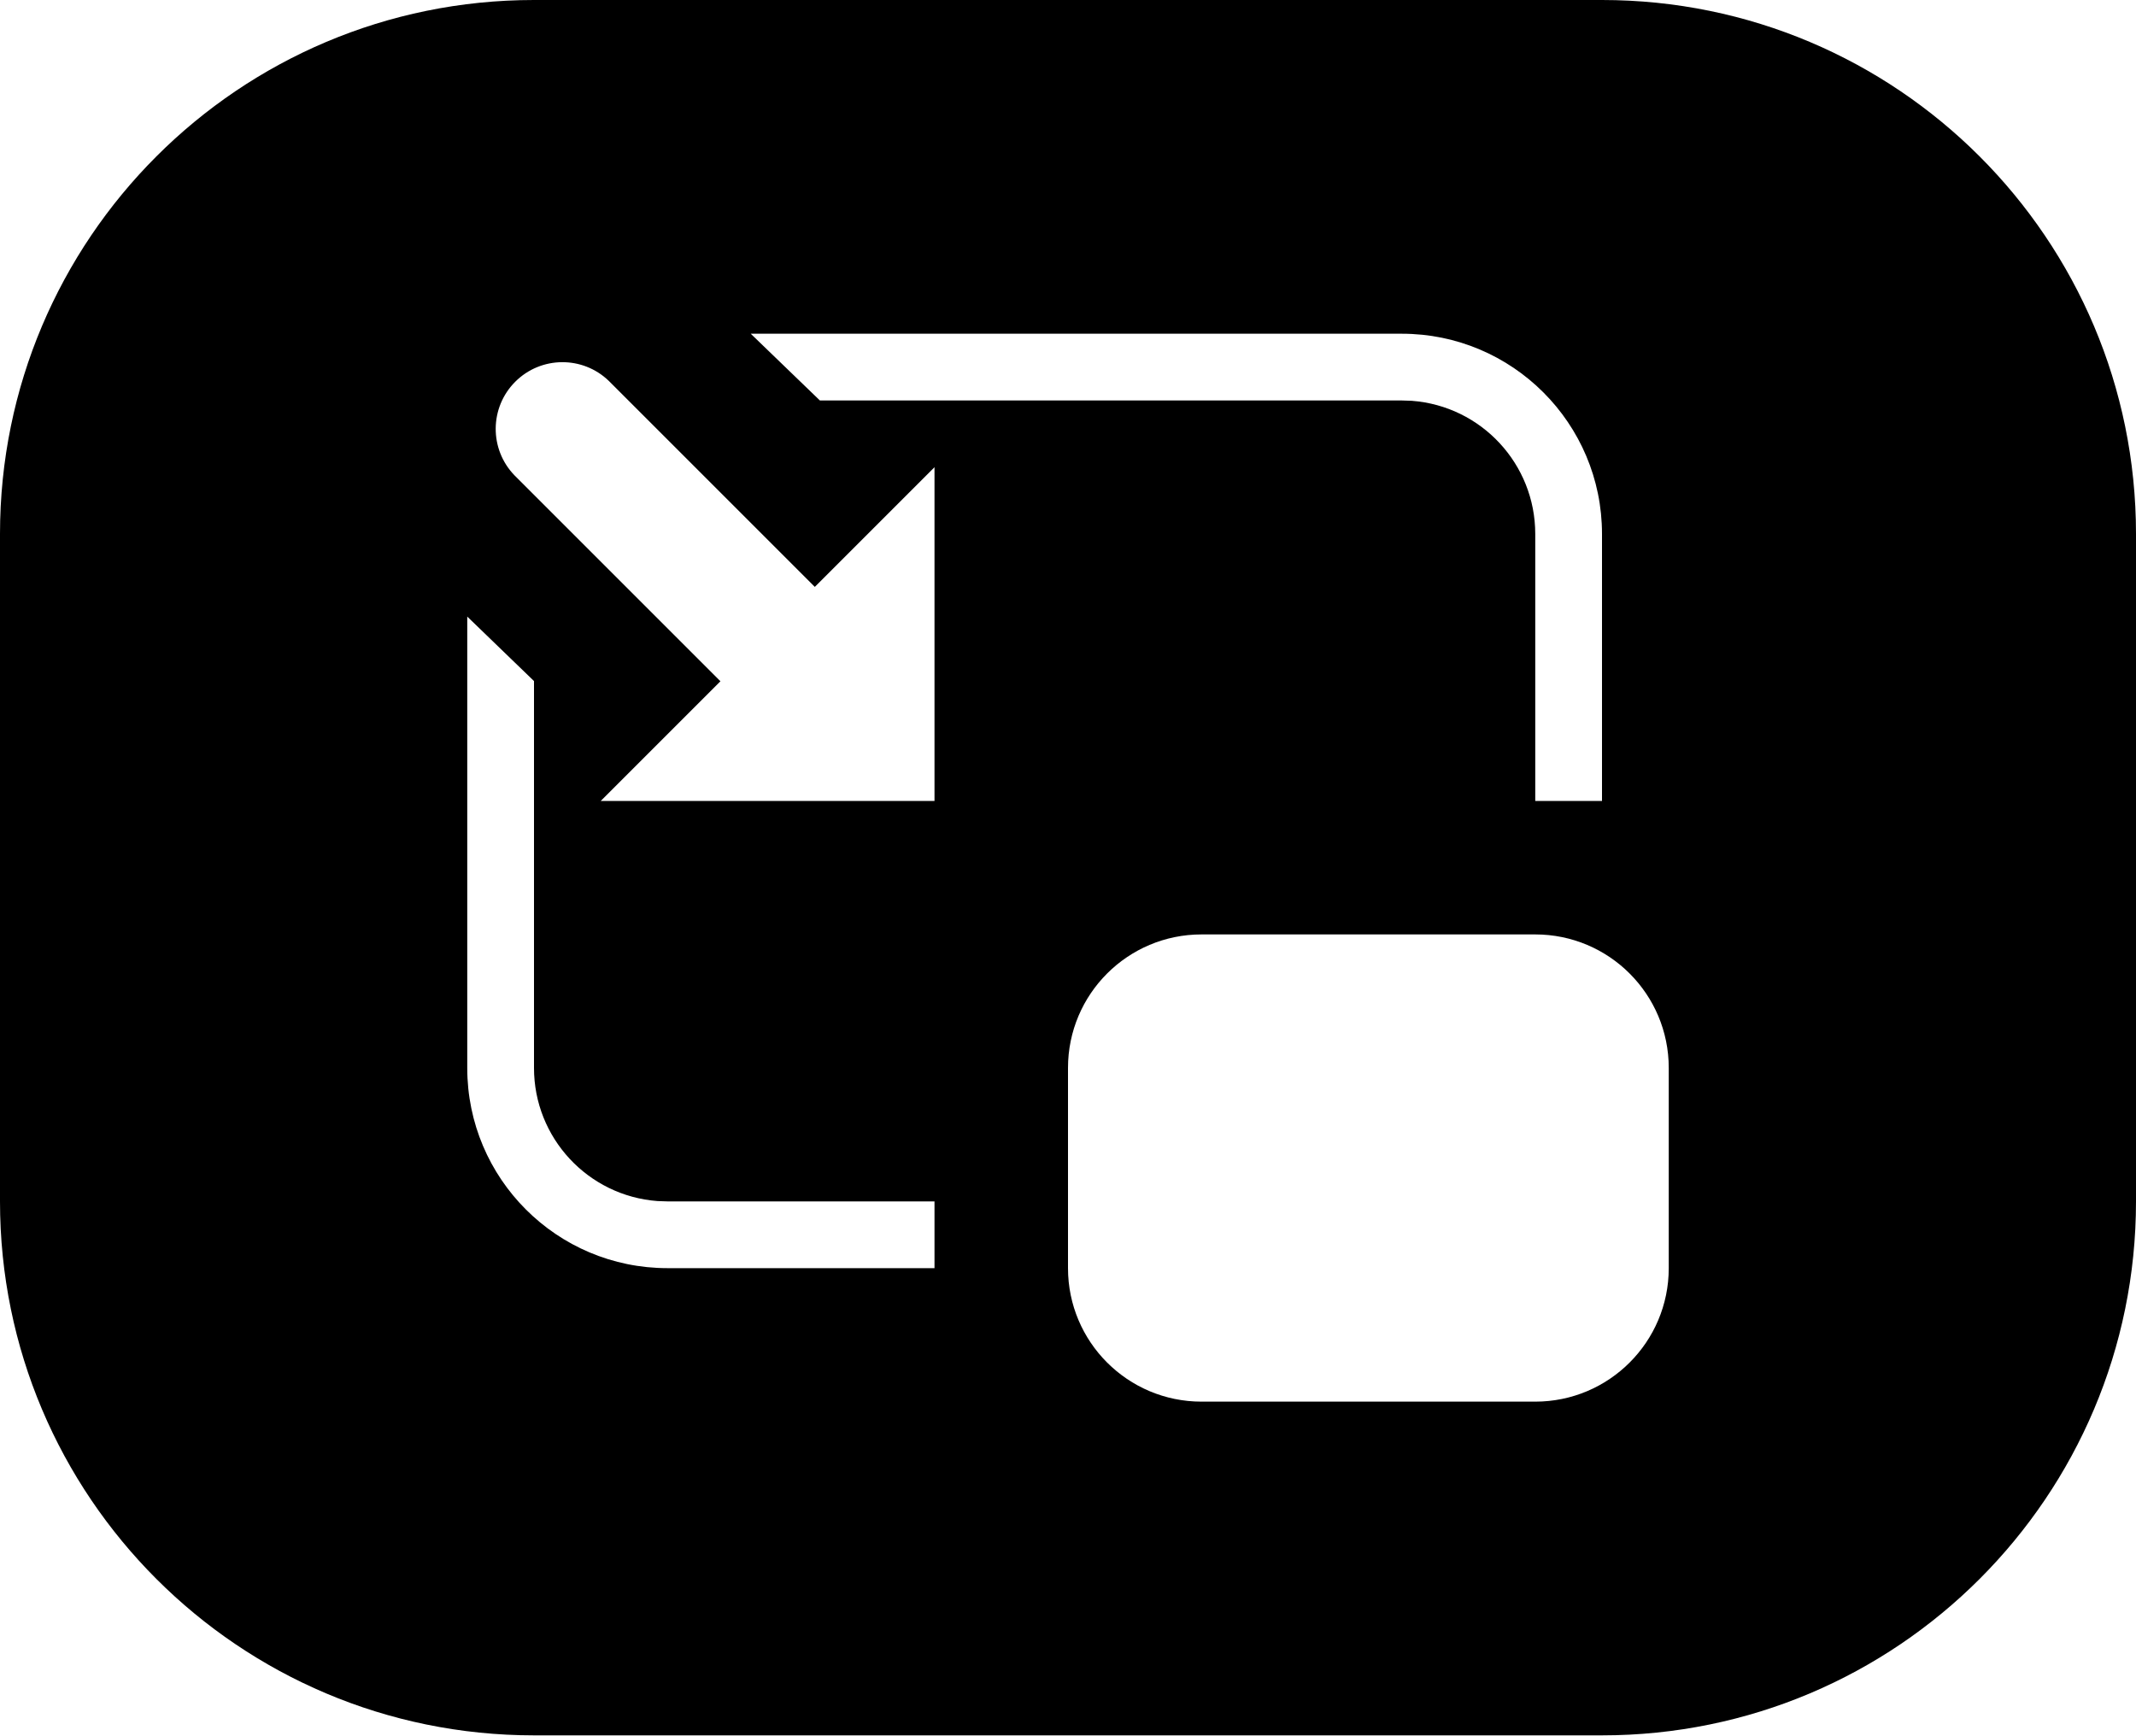
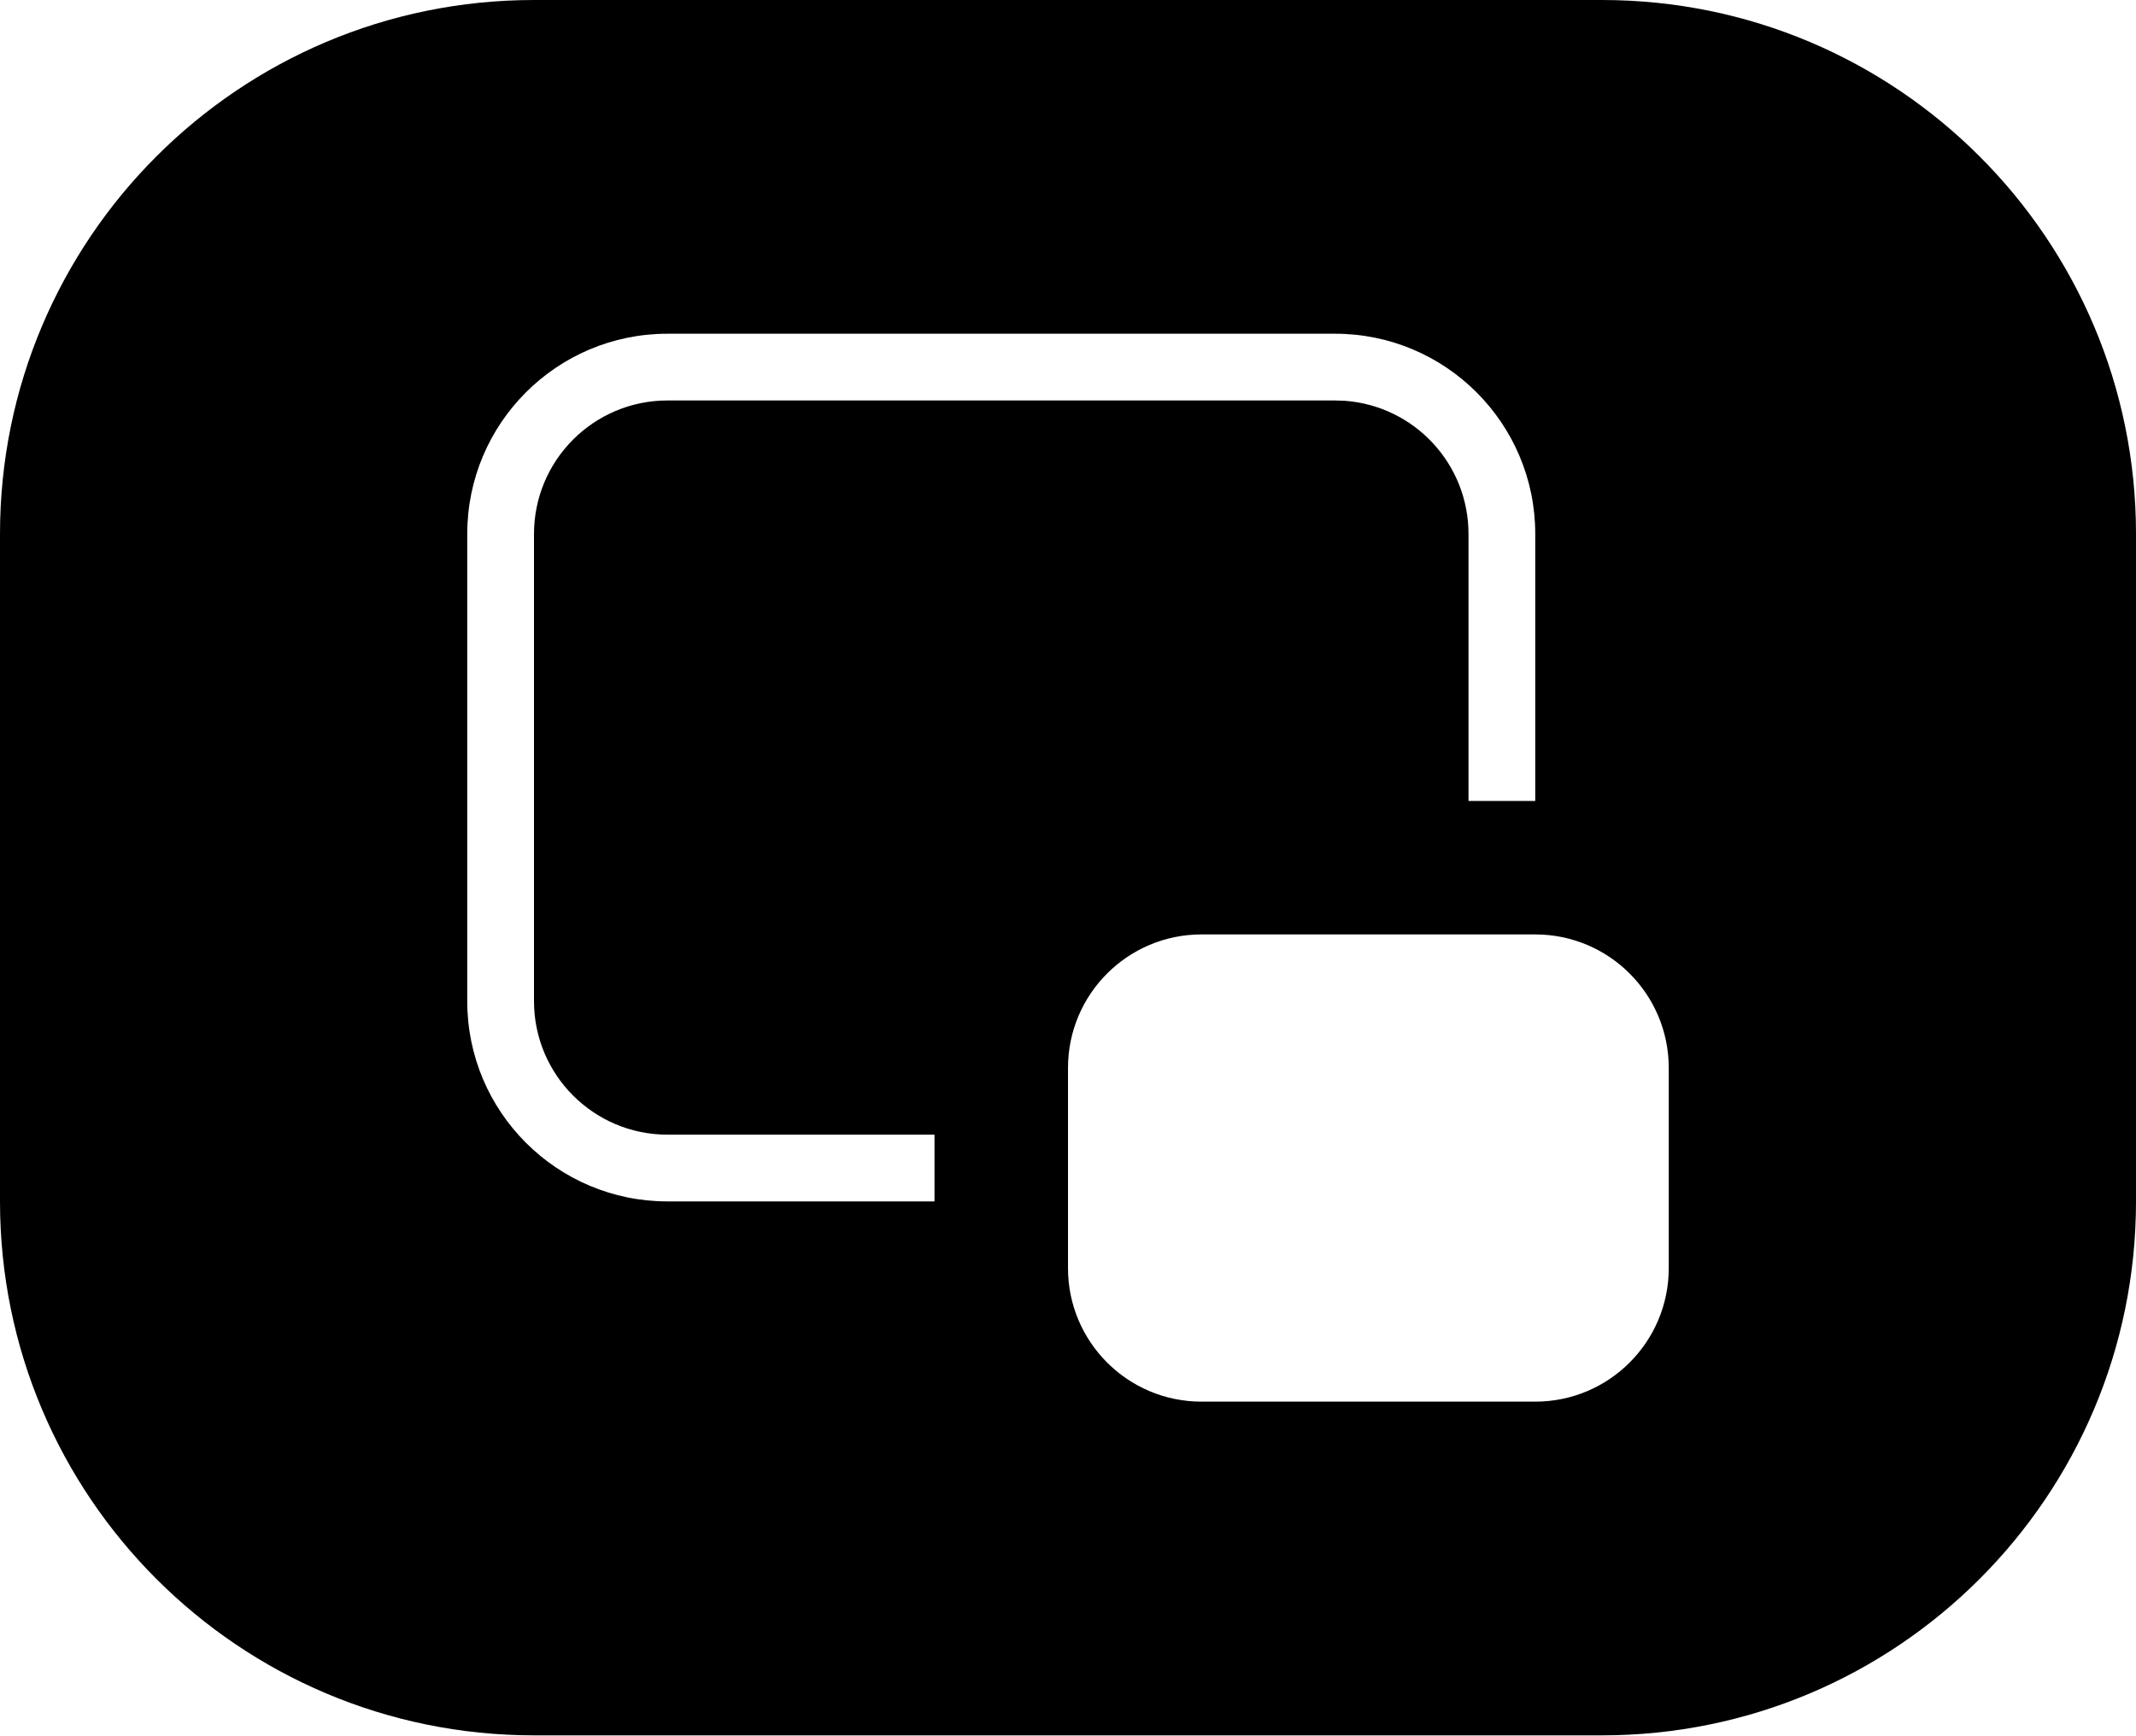
<svg xmlns="http://www.w3.org/2000/svg" width="32" height="26" viewBox="0 0 32 26">
  <g fill="none" fill-rule="evenodd">
-     <path d="M24 0a8 8 0 0 1 8 8v10a8 8 0 0 1-8 8H8a8 8 0 0 1-8-8V8a8 8 0 0 1 8-8zm-1 14h-5a2 2 0 0 0-2 2v3a2 2 0 0 0 2 2h5a2 2 0 0 0 2-2v-3a2 2 0 0 0-2-2zM7 9.238V16a3 3 0 0 0 3 3h4v-1h-4l-.15-.005A2 2 0 0 1 8 16v-5.796l-1-.966zM21 5h-9.753l1.036 1H21l.15.005A2 2 0 0 1 23 8v4h1V8a3 3 0 0 0-3-3zm-11.879.707a1 1 0 0 0-1.414 1.414l3.086 3.086L9 12h5V7l-1.793 1.793z" fill="#000" />
+     <path d="M24 0H8a8 8 0 0 0-8 8v10a8 8 0 0 0 8 8h16a8 8 0 0 0 8-8V8a8 8 0 0 0-8-8zm-1 14a2 2 0 0 1 2 2v3a2 2 0 0 1-2 2h-5a2 2 0 0 1-2-2v-3a2 2 0 0 1 2-2h5zm-3-9a3 3 0 0 1 3 3v4h-1V8a2 2 0 0 0-1.85-1.995L20 6H10a2 2 0 0 0-2 2v7a2 2 0 0 0 2 2h4v1h-4a3 3 0 0 1-3-3V8a3 3 0 0 1 3-3h10z" fill="#000" />
  </g>
</svg>
